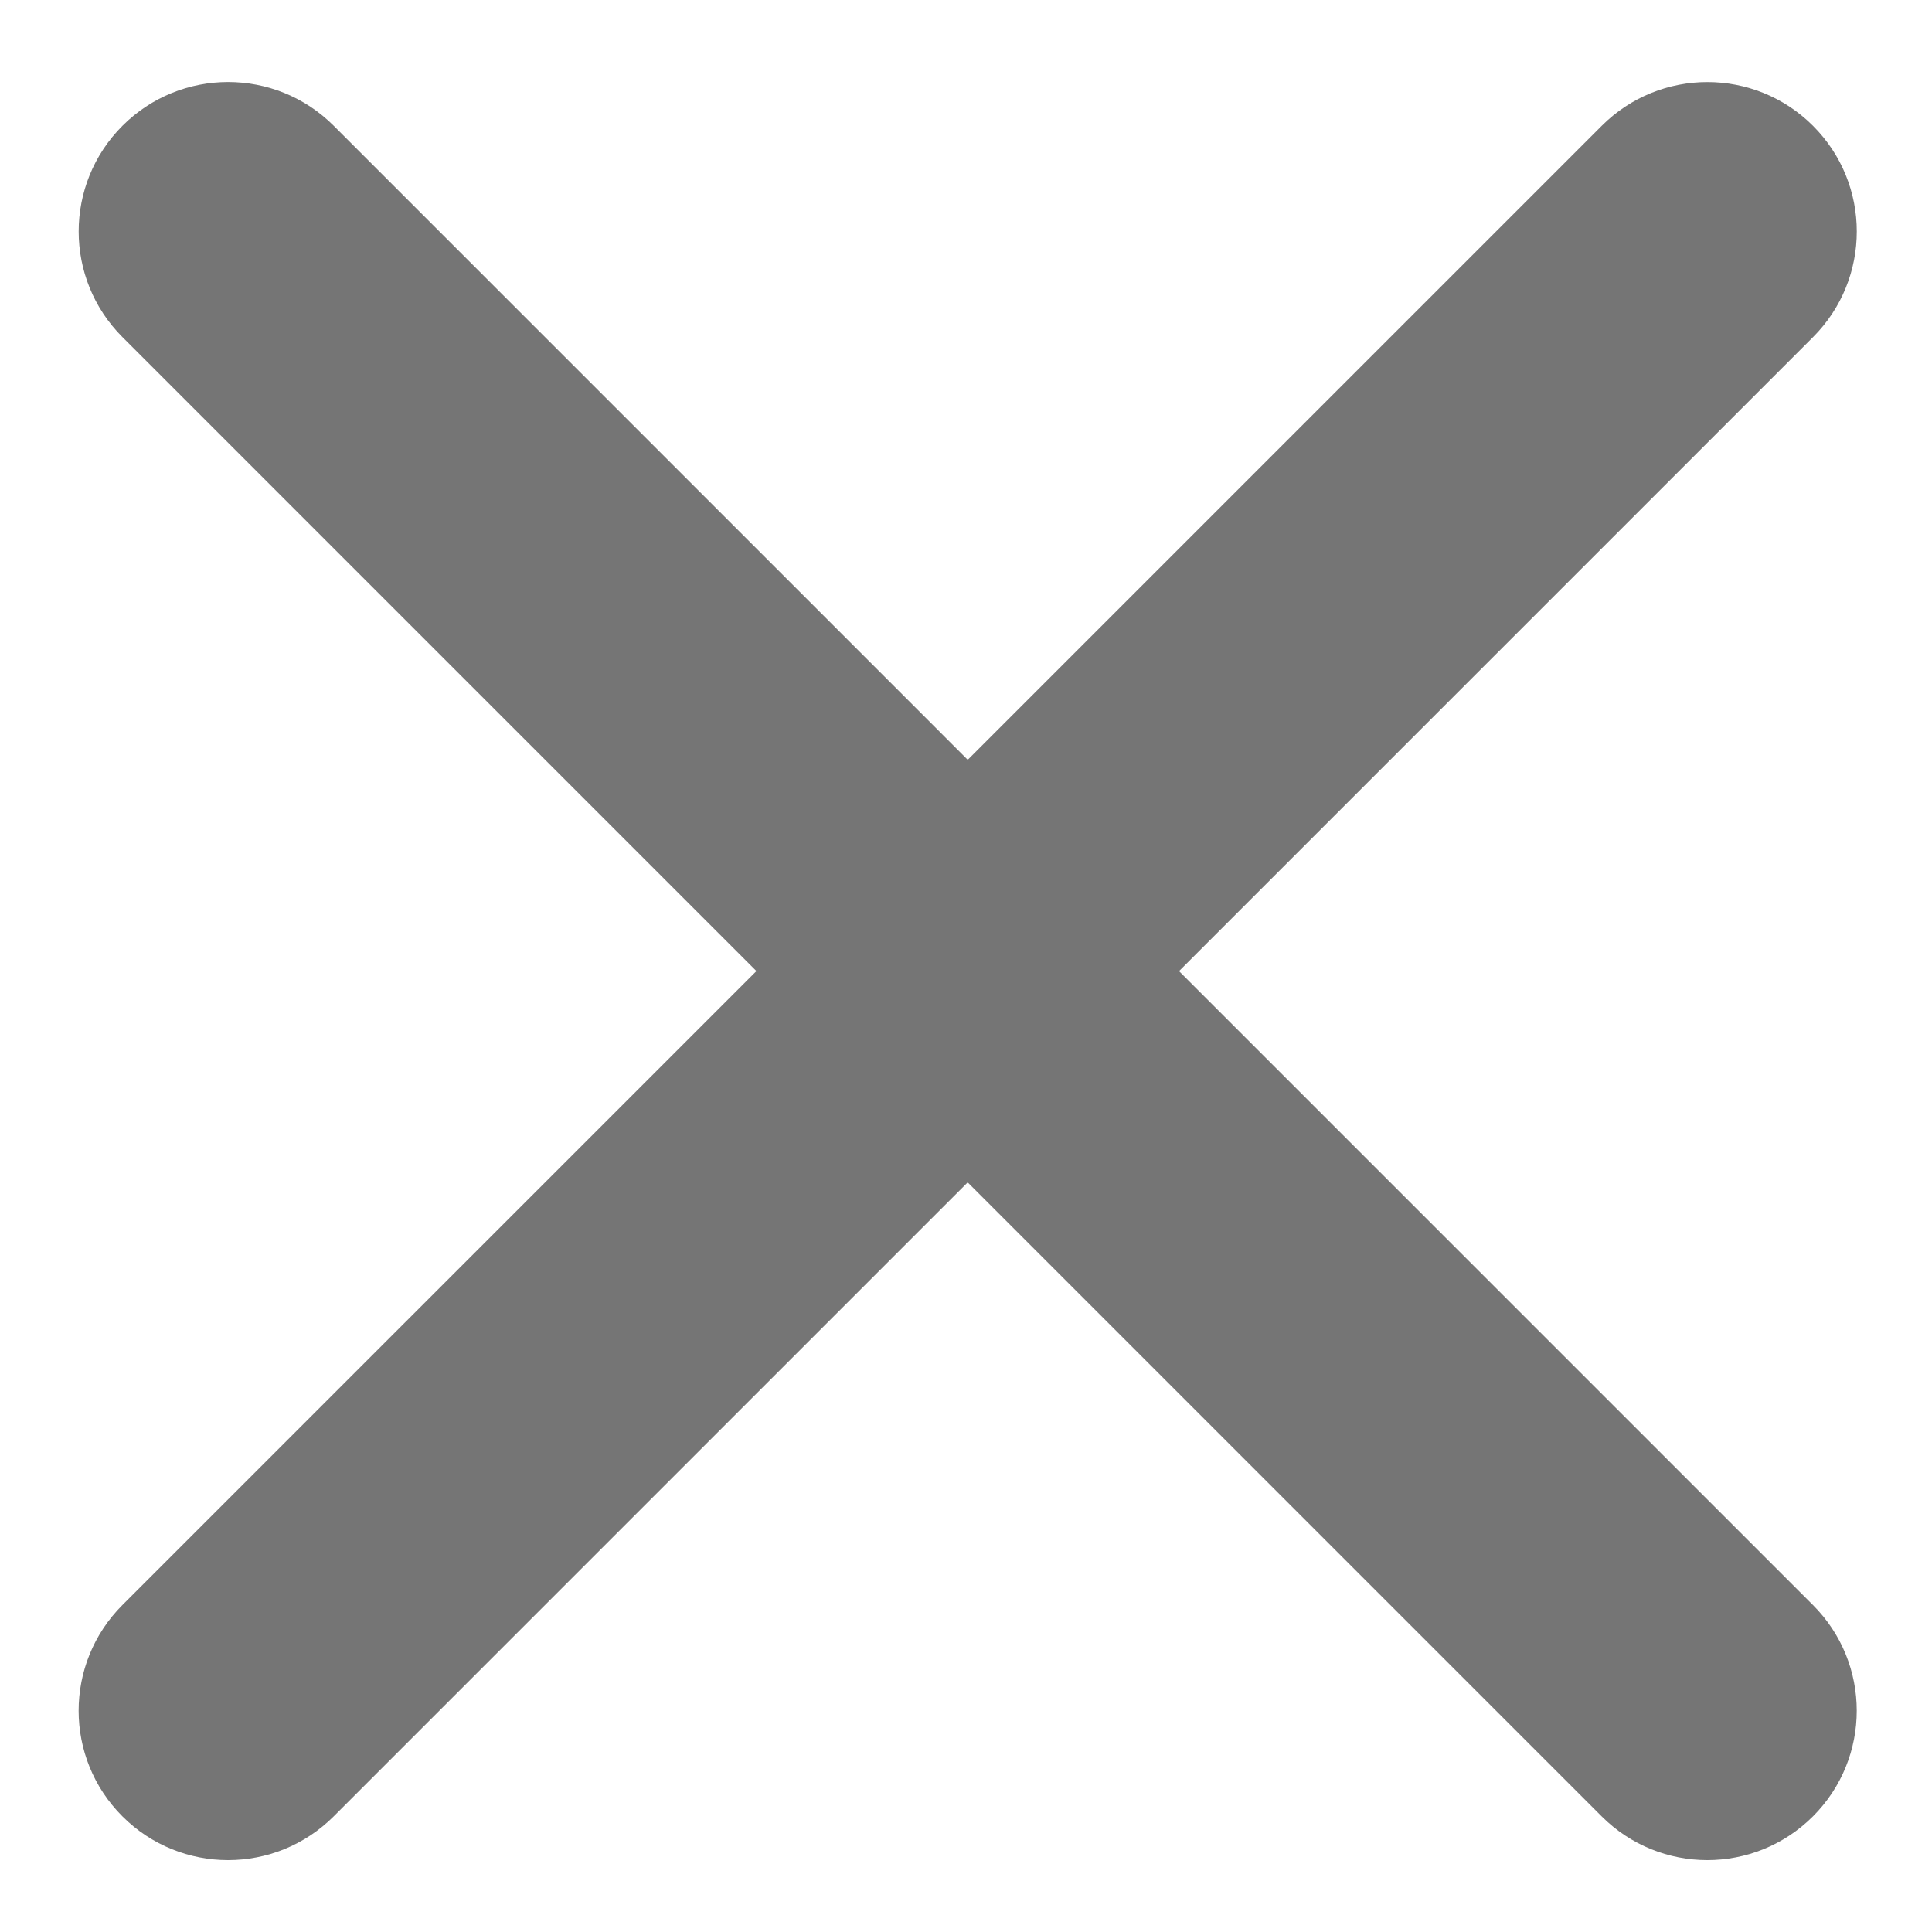
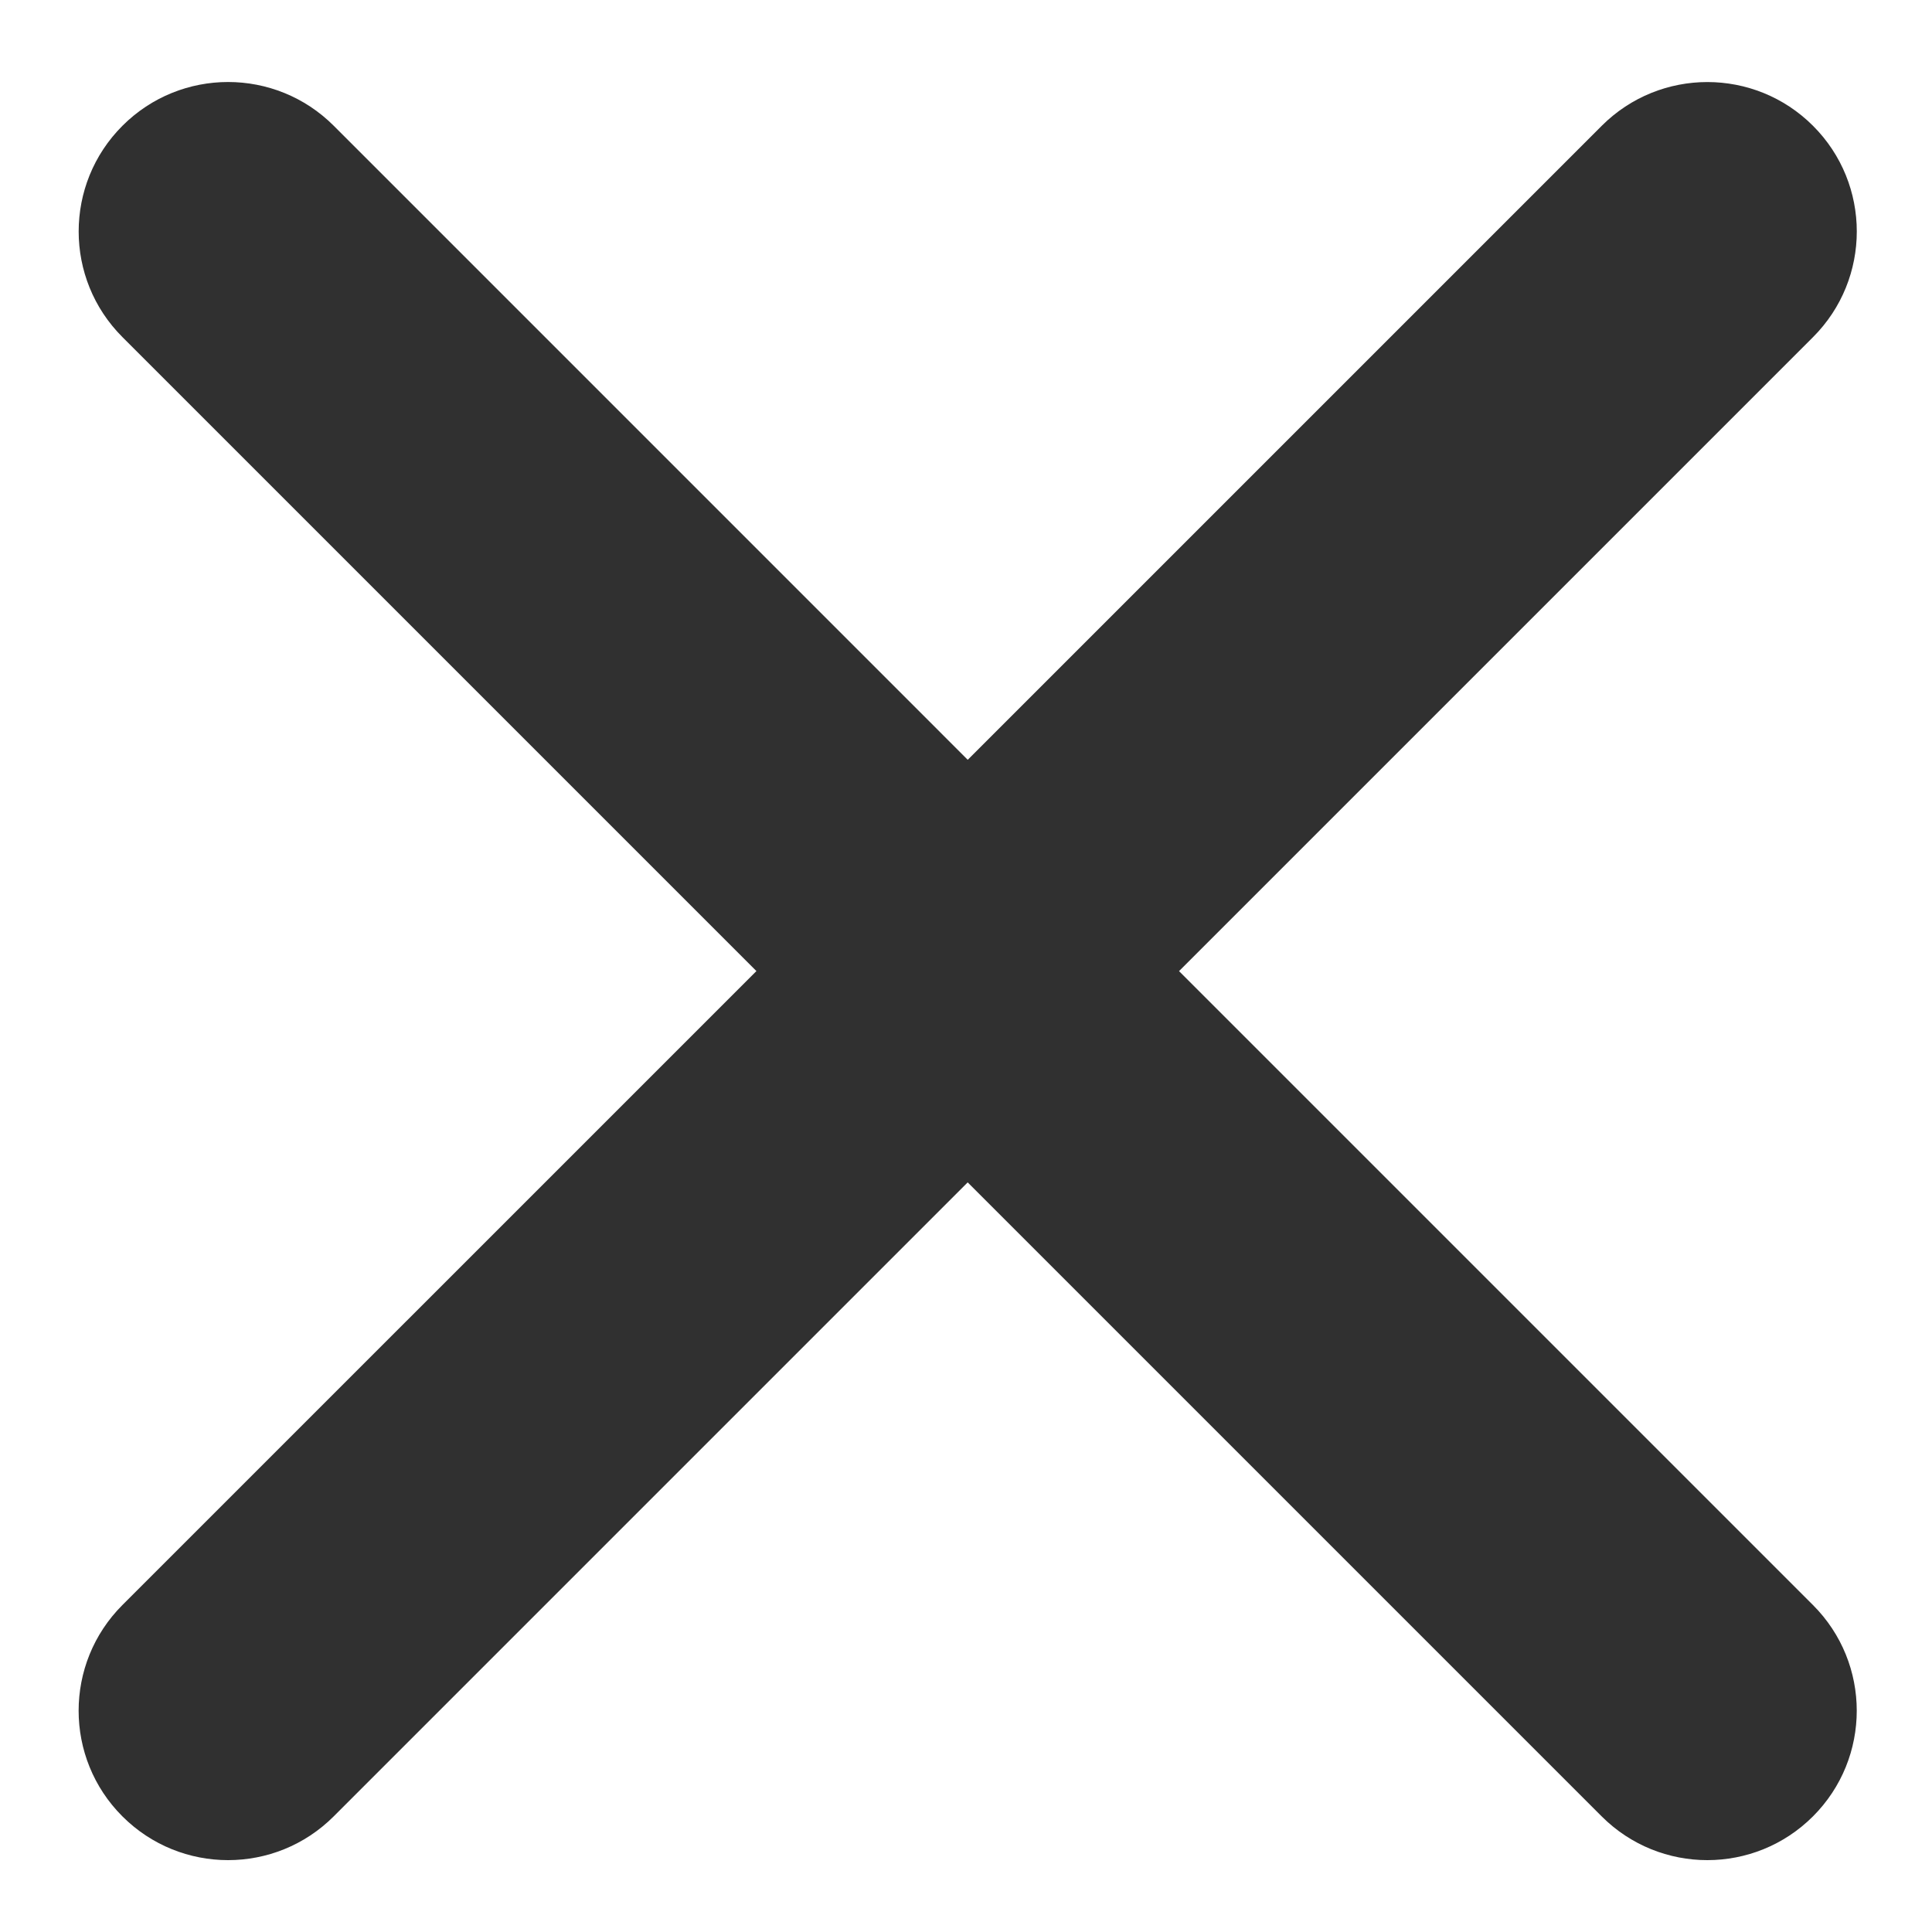
<svg xmlns="http://www.w3.org/2000/svg" version="1.1" style="enable-background:new 0 0 212.982 212.982;" xml:space="preserve" width="48" height="48">
  <rect id="backgroundrect" width="100%" height="100%" x="0" y="0" fill="none" stroke="none" class="" style="" />
  <g class="currentLayer" style="">
-     <g id="Close" class="" fill-opacity="1" fill="#757575" transform="">
-       <path style="fill-rule:evenodd;clip-rule:evenodd;" d="M29.293,24.127 l15.751,-15.751 c1.45,-1.45 1.45,-3.801 0,-5.25 c-1.45,-1.45 -3.8,-1.45 -5.25,0 l-15.751,15.751 L8.292,3.125 c-1.45,-1.45 -3.8,-1.45 -5.25,0 c-1.45,1.45 -1.45,3.801 0,5.25 l15.751,15.751 L3.041,39.877 c-1.45,1.45 -1.45,3.801 0,5.25 c1.45,1.45 3.8,1.45 5.25,0 l15.751,-15.751 l15.751,15.751 c1.45,1.45 3.8,1.45 5.25,0 c1.45,-1.45 1.45,-3.8 0,-5.25 L29.293,24.127 z" id="svg_1" fill="#757575" transform="" />
+     <g id="Close" class="" fill-opacity="1" fill="#303030">
+       <path style="fill-rule:evenodd;clip-rule:evenodd;" d="M29.293,24.127 l15.751,-15.751 c1.45,-1.45 1.45,-3.801 0,-5.25 c-1.45,-1.45 -3.8,-1.45 -5.25,0 l-15.751,15.751 L8.292,3.125 c-1.45,-1.45 -3.8,-1.45 -5.25,0 c-1.45,1.45 -1.45,3.801 0,5.25 l15.751,15.751 L3.041,39.877 c-1.45,1.45 -1.45,3.801 0,5.25 c1.45,1.45 3.8,1.45 5.25,0 l15.751,-15.751 l15.751,15.751 c1.45,1.45 3.8,1.45 5.25,0 c1.45,-1.45 1.45,-3.8 0,-5.25 L29.293,24.127 z" id="svg_1" fill="#303030" />
    </g>
-     <g id="svg_2" class="" transform="">
+     <g id="svg_2" class="">
</g>
-     <g id="svg_3" class="" transform="">
+     <g id="svg_3" class="">
</g>
-     <g id="svg_4" class="" transform="">
+     <g id="svg_4" class="">
</g>
-     <g id="svg_5" class="" transform="">
+     <g id="svg_5" class="">
</g>
-     <g id="svg_6" class="" transform="">
+     <g id="svg_6" class="">
</g>
-     <g id="svg_7" class="" transform="">
+     <g id="svg_7" class="">
</g>
-     <g id="svg_8" class="" transform="">
+     <g id="svg_8" class="">
</g>
-     <g id="svg_9" class="" transform="">
+     <g id="svg_9" class="">
</g>
-     <g id="svg_10" class="" transform="">
+     <g id="svg_10" class="">
</g>
-     <g id="svg_11" class="" transform="">
+     <g id="svg_11" class="">
</g>
-     <g id="svg_12" class="" transform="">
+     <g id="svg_12" class="">
</g>
-     <g id="svg_13" class="" transform="">
+     <g id="svg_13" class="">
</g>
-     <g id="svg_14" class="" transform="">
+     <g id="svg_14" class="">
</g>
-     <g id="svg_15" class="" transform="">
+     <g id="svg_15" class="">
</g>
-     <g id="svg_16" class="" transform="">
+     <g id="svg_16" class="">
</g>
  </g>
</svg>
